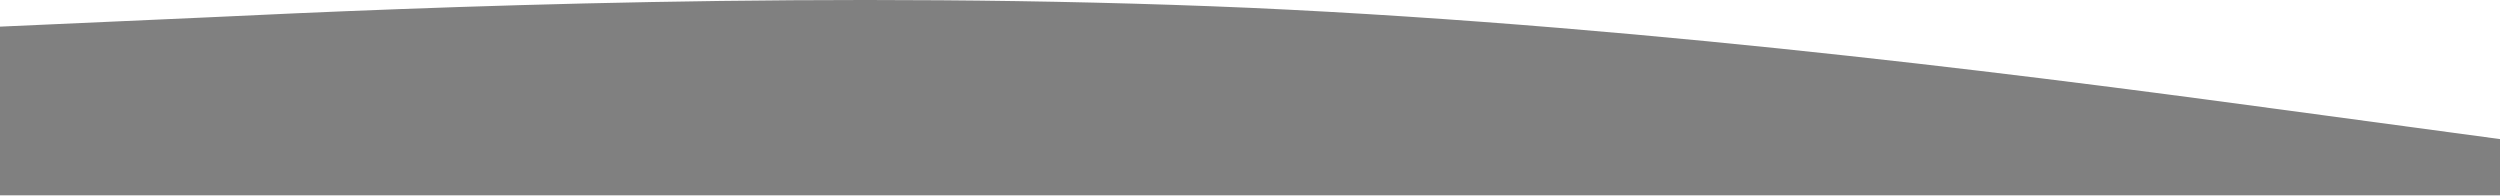
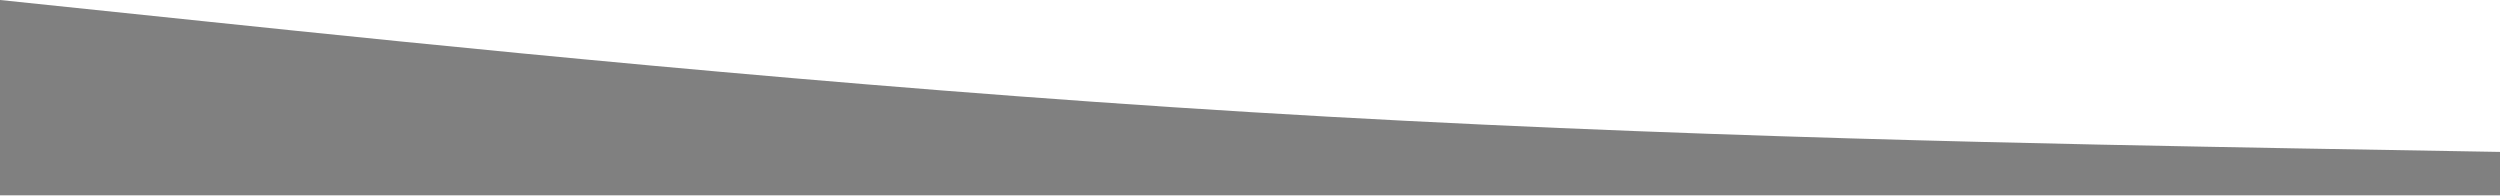
<svg xmlns="http://www.w3.org/2000/svg" viewBox="0 0 1280 100" version="1.1" id="svg4" width="1280" height="100">
  <defs id="defs8" />
-   <path fill="#6c85ab" fill-opacity="1" d="M 0,13.638 106.667,8.87 C 213.333,3.742 426.667,-5.254 640,4.012 853.333,13.638 1066.667,42.425 1173.333,56.819 L 1280,71.213 V 100 h -106.667 c -106.667,0 -320,0 -533.333,0 -213.333,0 -426.667,0 -533.333,0 H 0 Z" id="path2" style="stroke-width:0.861;fill:#808080" />
+   <path fill="#6c85ab" fill-opacity="1" d="m 0,0 106.667,11.111 c 106.667,11.111 320,33.333 533.333,46.285 213.333,13.09 426.667,16.562 533.333,18.542 L 1280,77.778 V 100 h -106.667 c -106.667,0 -320,0 -533.333,0 -213.333,0 -426.667,0 -533.333,0 H 0 Z" id="path2" style="stroke-width:0.861;fill:#808080" />




/&gt;
</svg>
